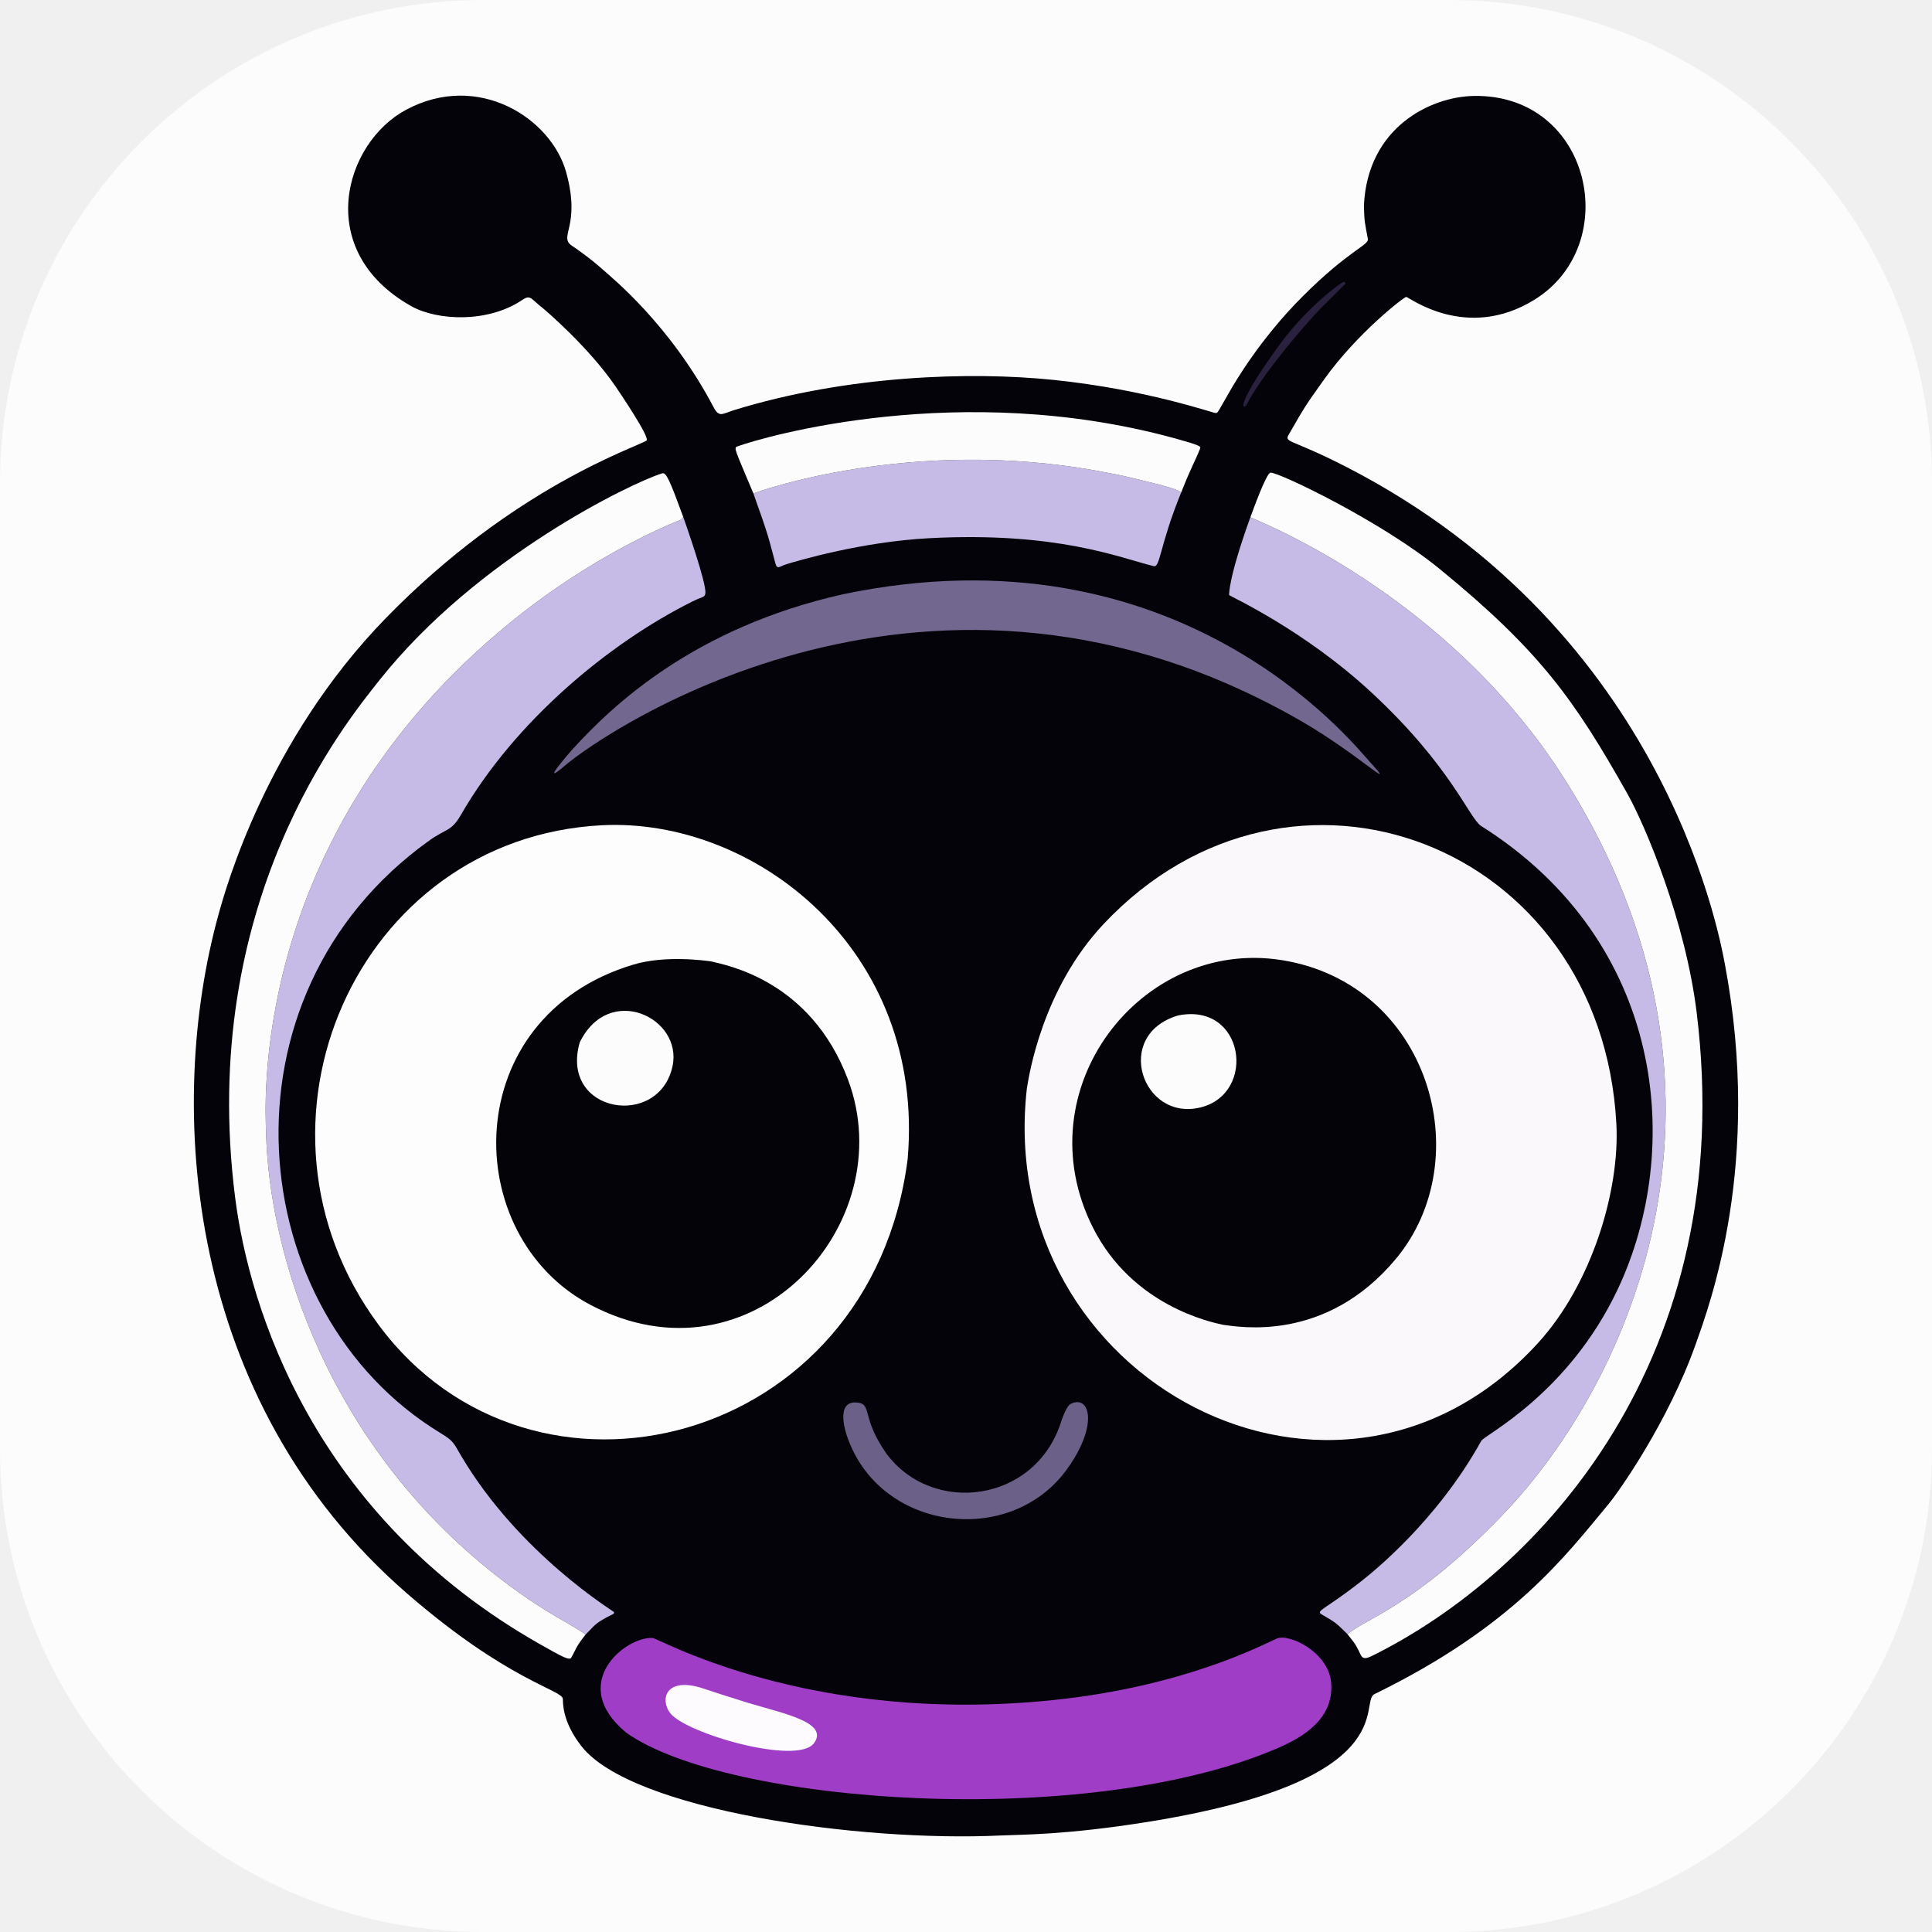
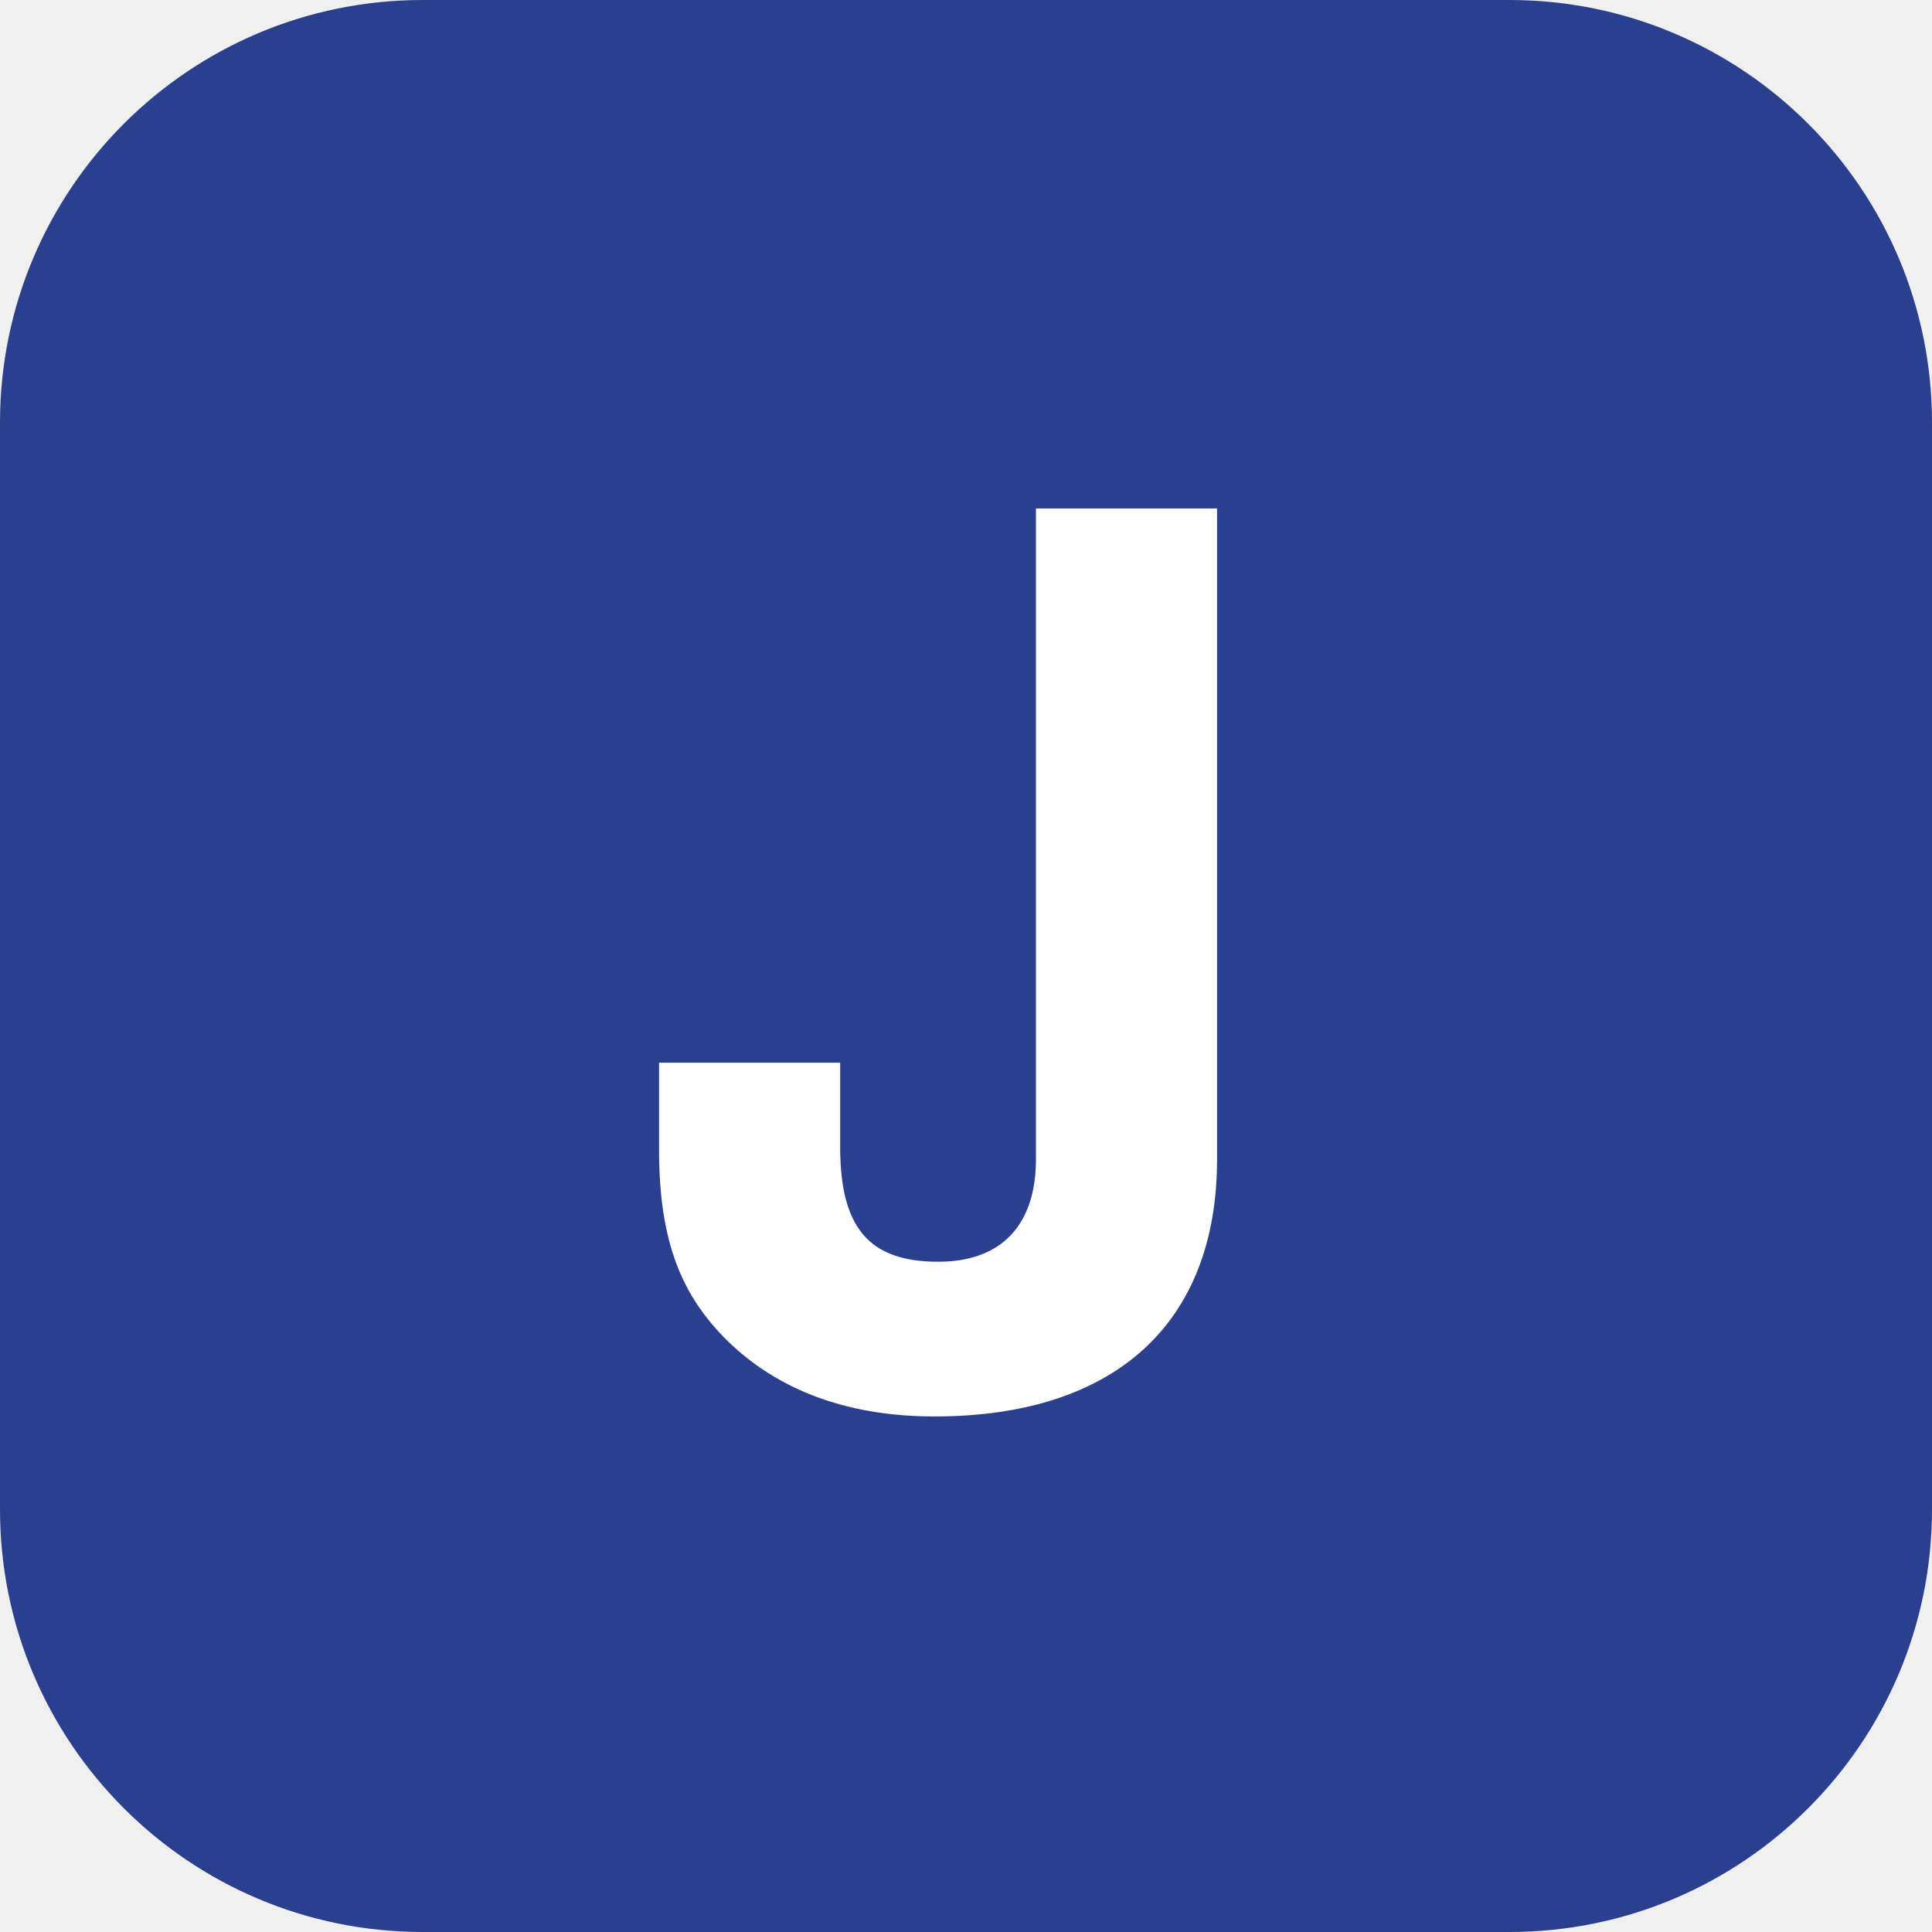
- <svg xmlns="http://www.w3.org/2000/svg" xml:space="preserve" style="fill-rule:evenodd;clip-rule:evenodd;stroke-linejoin:round;stroke-miterlimit:2" viewBox="0 0 1000 1000">
-   <path d="M1000 250v500c0 137.979-112.021 250-250 250H250C112.021 1000 0 887.979 0 750V250C0 112.021 112.021 0 250 0h500c137.979 0 250 112.021 250 250" style="fill:#fcfcfc" />
-   <path d="M705.96 106.366c1.889-40.712 34.78-56.373 57.007-56.713 60.701-.929 77.483 77.041 31.131 105.565-35.183 21.65-64.951-1.536-66.239-1.534-1.17.002-25.457 18.826-42.405 42.585-10.02 14.047-9.972 14.003-18.528 28.895-2.086 3.631 1.475 2.567 22.023 12.563 170.609 82.994 200.52 243.625 203.859 261.361 19.472 103.418-7.942 176.466-15.254 197.033-14.196 39.93-39.676 75.983-44.753 82.108-22.684 27.368-49.839 63.715-121.347 98.62-8.44 4.12 16.014 44.905-118.12 66.279-42.036 6.698-65.049 6.427-75.175 6.91-73.651 3.516-191.062-13.159-217.068-46.041-10.538-13.324-9.613-23.444-9.76-24.689-.559-4.743-28.438-9.247-80.556-54.445C95.712 725.078 85.602 572.49 113.169 473.107c3.752-13.526 24.939-89.91 86.533-153.163 66.303-68.088 129.615-88.368 134.914-91.898 2.111-1.406-14.469-25.771-15.916-27.897-14.085-20.698-37.212-40.253-37.744-40.66-6.054-4.628-6.25-7.211-10.57-4.279-17.744 12.041-44.032 10.849-57.563 3.229-50.889-28.659-34.7-84.477-2.611-101.633 37.455-20.026 75.1 4.546 82.809 32.245 7.883 28.327-4.239 33.259 3.007 38.142 1.38.93 9.369 6.314 16.423 12.733 3.701 3.367 34.344 27.884 56.933 70.902 2.88 5.485 4.489 3.327 10.428 1.492 58.595-18.104 122.588-20.122 165.673-15.665 48.609 5.029 82.537 17.267 83.859 17.14 1.11-.106.951-.475 7.409-11.63 2.46-4.249 15.513-26.795 37.477-48.737 24.01-23.986 34.368-26.502 33.777-29.736-1.581-8.653-1.84-8.534-2.048-17.329Z" style="fill:#040309" />
-   <path d="M469.801 599.975c-19.161 148.983-194.376 193.078-273.868 85.727-76.538-103.362-11.461-251.941 115.5-258.548 79.008-4.112 167.705 64.289 158.368 172.822Z" style="fill:#fdfdfd" />
-   <path d="M531.502 563.41c1.173-7.403 8.172-51.586 39.699-85.11 96.787-102.917 257.692-41.837 265.427 103.406 1.829 34.343-12.623 82.779-40.459 113.332C692.53 808.79 514.295 714.553 531.503 563.41Z" style="fill:#faf8fb" />
-   <path d="M633.202 685.746c-6.611-1.398-47.061-9.949-67.422-50.189-36.278-71.698 24.816-150.276 97.748-138.589 76.283 12.224 102.018 102.833 59.063 154.515-36.432 43.833-81.626 35.183-89.389 34.263M367.931 497.595c7.727 1.898 51.615 9.593 70.969 61.154 28.157 75.013-49.87 160.415-133.138 116.728-68.338-35.854-68.815-149.181 22.28-176.259 16.348-4.859 36.726-2.057 39.889-1.622Z" style="fill:#040308" />
-   <path d="M324.032 896.743c-30.51-25.386-.226-49.769 13.723-48.921 3.424.208 81.45 45.264 207.687 32.1 67.627-7.052 107.927-28.514 115.342-31.768 6.525-2.864 26.733 6.994 28.184 22.561 1.771 18.991-14.798 28.572-27.637 34.11-98.891 42.653-285.33 29.11-337.298-8.082Z" style="fill:#9f3dc7" />
-   <path d="M647.179 267.757c1.732 1.115 101.561 38.746 162.998 136.038C911.286 563.912 845.44 714.27 776.63 785.272c-44.477 45.895-68.814 51.901-79.155 60.592-6-5.909-5.936-5.936-13.23-10.162-3.566-2.066 1.072-2.1 20.523-17.405 5.424-4.268 38.921-30.896 61.932-72.497 1.727-3.123 45.032-24.234 70.657-78.525 34.001-72.037 25.035-179.354-70.743-239.769-6.108-3.853-15.424-30.784-56.748-69.087-35.201-32.628-73.097-49.688-73.653-50.418-.111-.146-.292-9.102 10.967-40.245Zm-293.524-.154c1.094 3.101 12.13 34.382 11.438 39.461-.314 2.303-1.293 1.563-6.646 4.231-43.659 21.761-92.134 62.35-119.756 110.269-5.224 9.063-7.332 6.919-16.686 13.625-112.333 80.532-96.64 244.042 5.802 306.449 7.107 4.33 6.688 4.814 11.05 12.177 29.948 50.544 78.886 80.279 78.935 80.551.231 1.276-.501.912-4.241 3.016-6.013 3.382-5.609 3.841-10.45 8.658-6.43-4.986-19.329-10.087-42.198-27.406-90.681-68.674-121.81-169.075-123.204-233.103-.23-10.548-9.525-147.544 119.738-257.756 48.743-41.559 94.002-58.244 94.953-58.752.562-.3.703-1.12 1.265-1.42" style="fill:#c6bbe7" />
-   <path d="M353.655 267.603c-.562.3-.703 1.12-1.265 1.42-.951.508-46.21 17.193-94.953 58.752-129.263 110.212-119.968 247.208-119.738 257.756 1.395 64.028 32.524 164.429 123.204 233.103 22.869 17.319 35.768 22.42 42.198 27.406-5.369 6.833-4.693 7.195-7.486 12.047-.914 1.589-5.776-1.19-16.092-7.029-117.59-66.567-150.564-174.533-157.786-231.015-19.503-152.549 56.953-245.745 75.049-268.463 50.329-63.181 129.979-101.645 145.947-106.578 2.099-.648 3.876 3.406 10.921 22.601Zm293.524.154c.974-2.515 8.214-22.973 10.462-23.12 4.123-.269 57.149 24.989 87.718 50.005 51.865 42.443 69.623 67.67 96.864 115.99 9.47 16.797 30.148 66.062 35.966 113.425 21.916 178.396-80.76 289.78-167.991 333.018-5.233 2.594-5.402.407-6.889-2.588-2.347-4.728-2.691-4.441-5.834-8.623 10.341-8.69 34.678-14.697 79.155-60.592 68.81-71.002 134.655-221.36 33.547-381.477-61.437-97.292-161.266-134.923-162.998-136.038" style="fill:#fdfcfd" />
-   <path d="M436.167 307.612c173.871-36.393 263.771 76.775 272.668 86.528 15.808 17.329-5.894-3.843-34.764-20.57-191.055-110.694-360.06 4.195-382.016 22.985-13.333 11.41 3.011-7.347 4.54-9.018 20.668-22.601 62.632-62.582 139.573-79.925Z" style="fill:#72678e" />
-   <path d="M389.977 255.442c1.212-.637 81.335-29.826 179.832-11.397 12.347 2.31 12.26 2.378 24.454 5.352 16.847 4.109 16.519 5.08 17.073 5.594-11.368 27.96-10.71 38.908-14.234 38.035-17.842-4.424-49.87-17.91-115.963-14.466-35.368 1.843-68.269 11.726-74.029 13.456-3.501 1.052-4.823 3.079-5.758-.38-3.54-13.094-3.121-13.153-11.374-36.194Z" style="fill:#c6bbe7" />
-   <path d="M389.977 255.442c-9.481-22.605-10.345-23.631-8.388-24.35 13.857-5.09 115.63-34.562 226.2-4.287 13.321 3.647 13.832 4.258 13.42 5.284-3.353 8.347-3.96 8.053-9.874 22.903-.553-.514-.225-1.485-17.073-5.594-12.194-2.974-12.107-3.042-24.454-5.352-98.497-18.429-178.62 10.759-179.832 11.397Z" style="fill:#fcfcfc" />
-   <path d="M458.877 752.481c23.956 32.075 76.847 25.256 90.253-16.277.266-.825 2.721-8.429 5.098-9.584 10.049-4.881 14.527 11.4-2.328 34.329-29.478 40.098-97.01 31.648-113.615-17.959-.451-1.346-5.908-17.652 4.794-17.079 8.863.474 2.185 7.243 15.798 26.57" style="fill:#6b6088" />
-   <path d="M300.069 539.554c15.074-30.984 53.389-12.832 48.031 12.303-6.948 32.591-58.546 24.429-48.031-12.303m309.687-13.947c34.417-6.966 40.894 40.19 11.83 47.545-30.34 7.677-45.76-37.447-11.83-47.545" style="fill:#fcfcfc" />
-   <path d="M387.446 881.477c18.421 5.507 41.642 10.085 33.901 20.748-8.535 11.756-66.4-5.021-74.437-15.484-5.447-7.091-2.448-19.184 17.068-12.795 8.94 2.927 8.868 3.003 23.467 7.531Z" style="fill:#fdfbfd" />
-   <path d="M696.603 146.681c-11.253 11.328-13.146 12.611-21.868 22.715-25.1 29.076-29.335 40.201-29.842 40.605-3.11 2.478-2.13-5.002 17.958-32.318 14.09-19.16 32.027-32.133 32.812-31.846.397.145.542.698.94.844" style="fill:#2a213e" />
+ <svg xmlns="http://www.w3.org/2000/svg" viewBox="0 0 64 64">
+   <rect width="64" height="64" rx="14" fill="#2a408e" />
+   <text x="32" y="46" text-anchor="middle" font-family="-apple-system, 'Segoe UI', Helvetica, Arial, sans-serif" font-size="40" font-weight="700" fill="#fff">J</text>
</svg>
